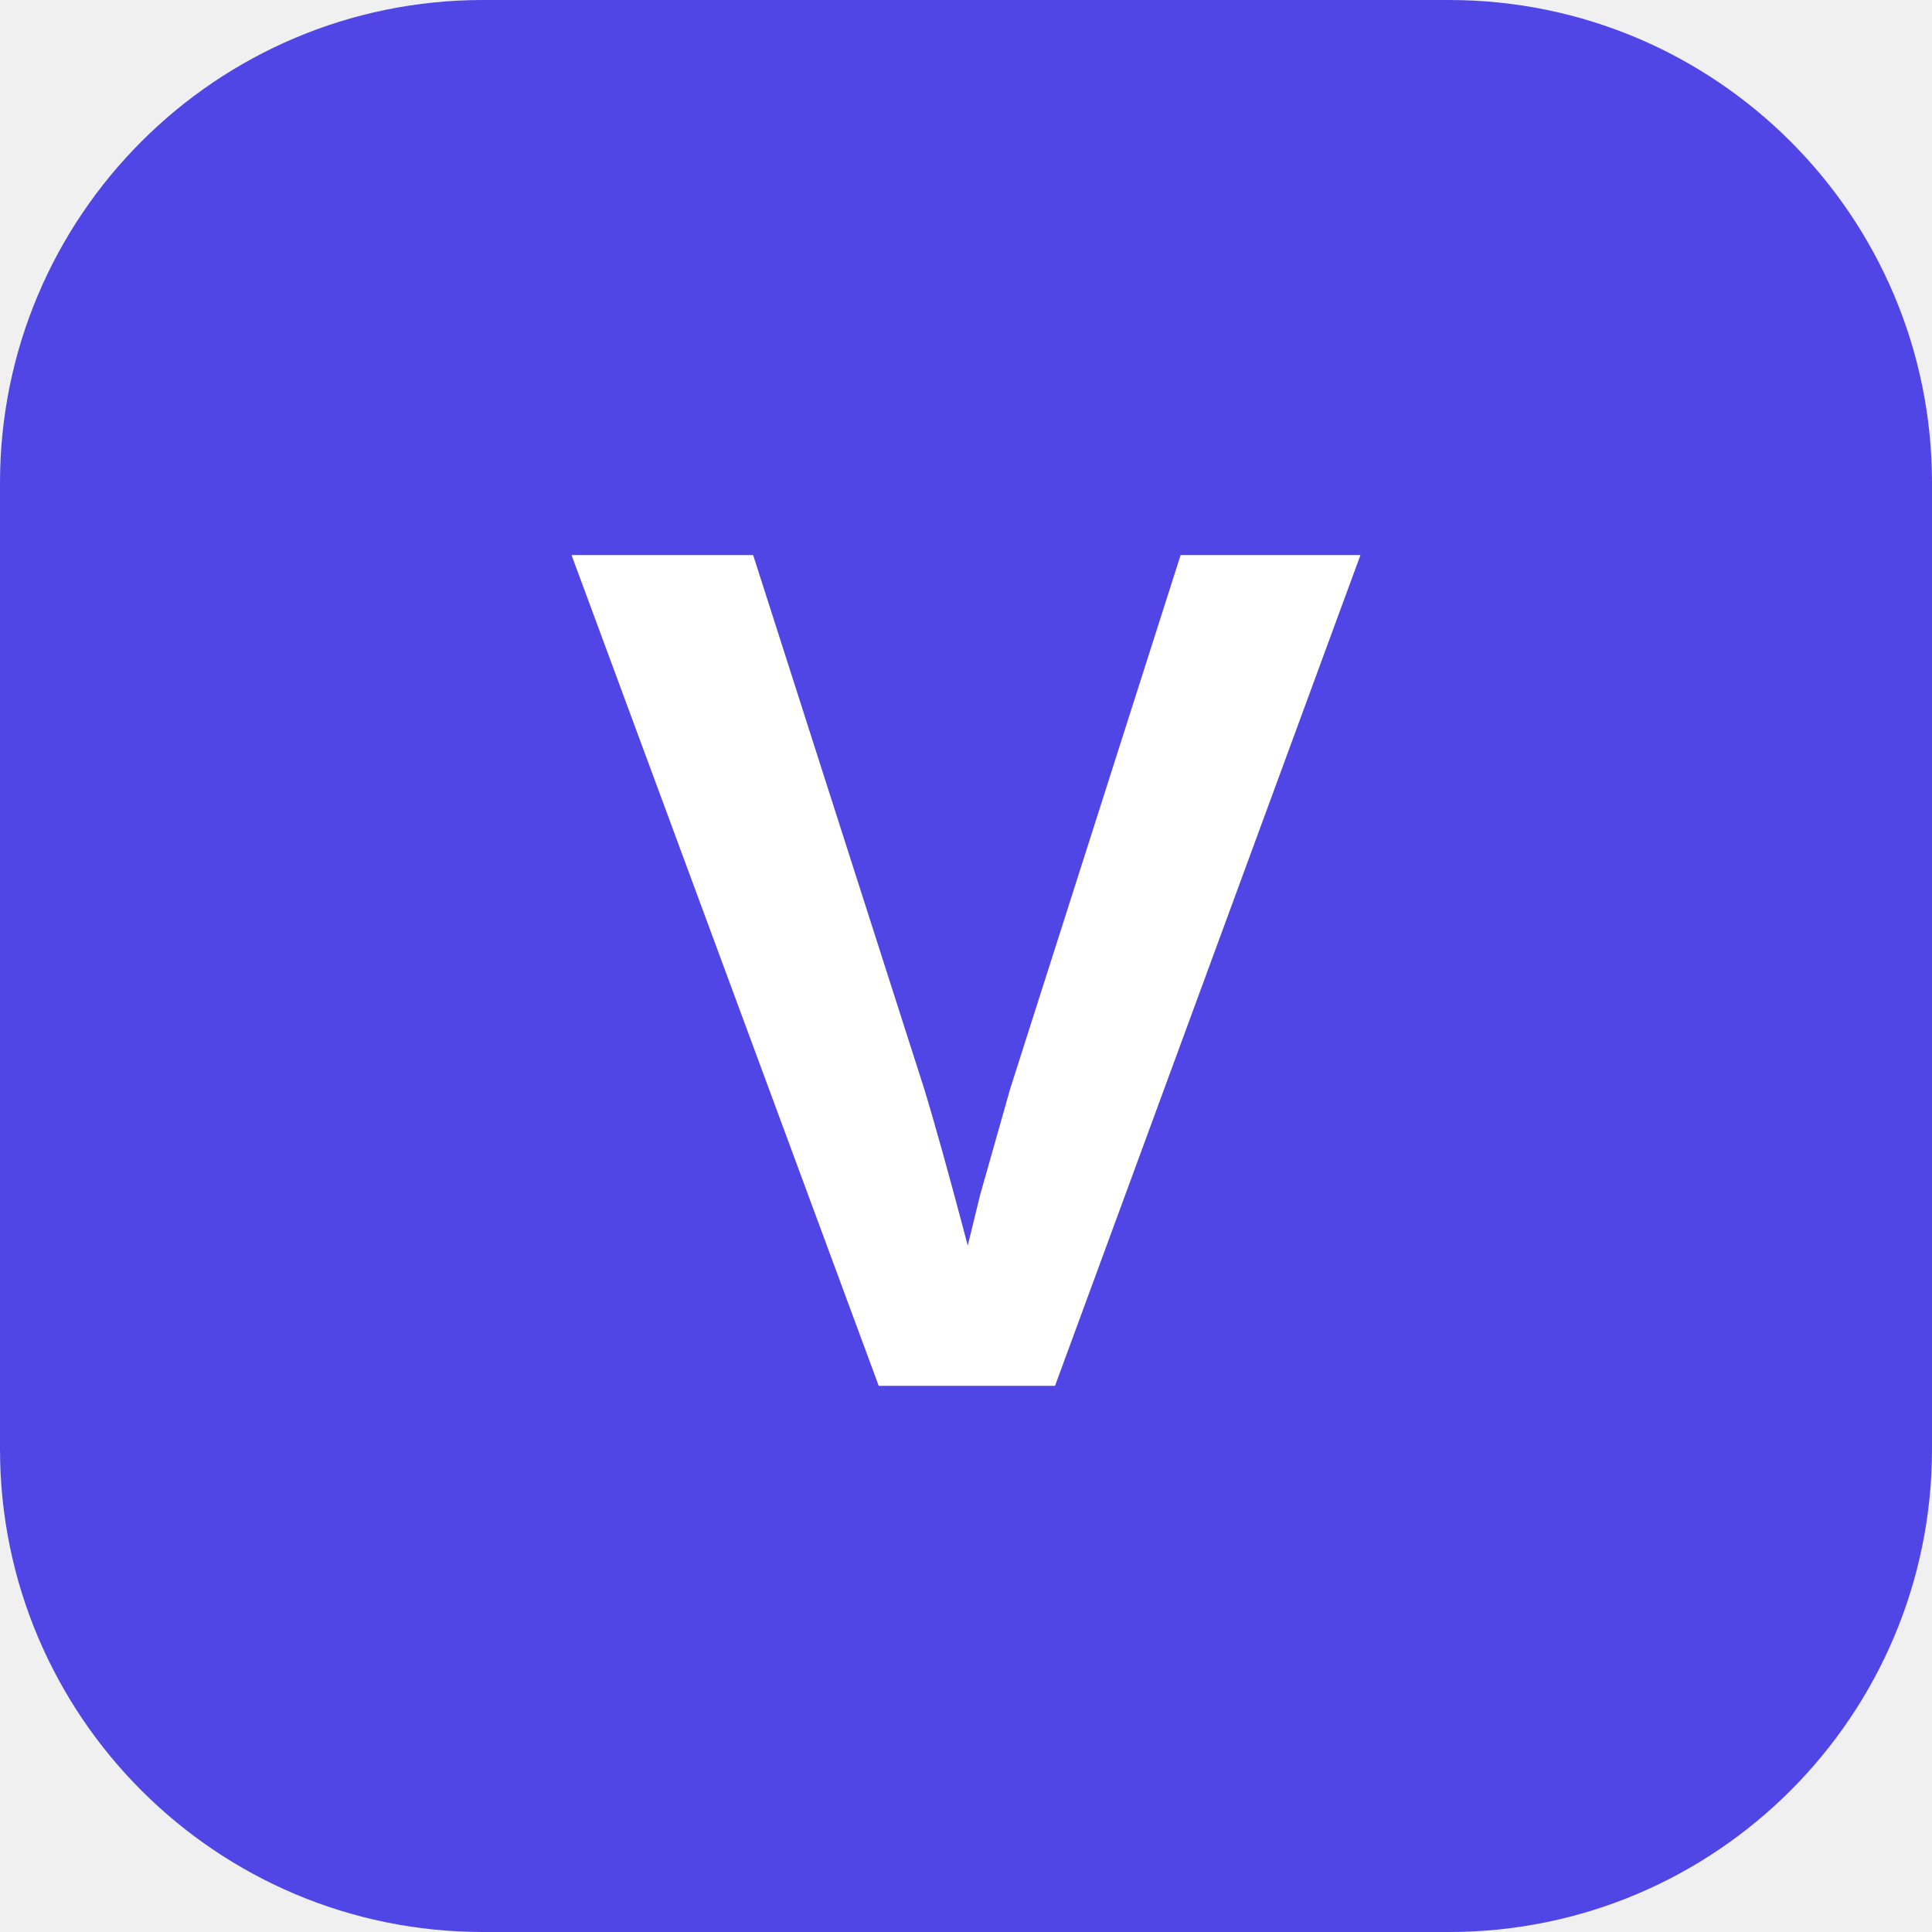
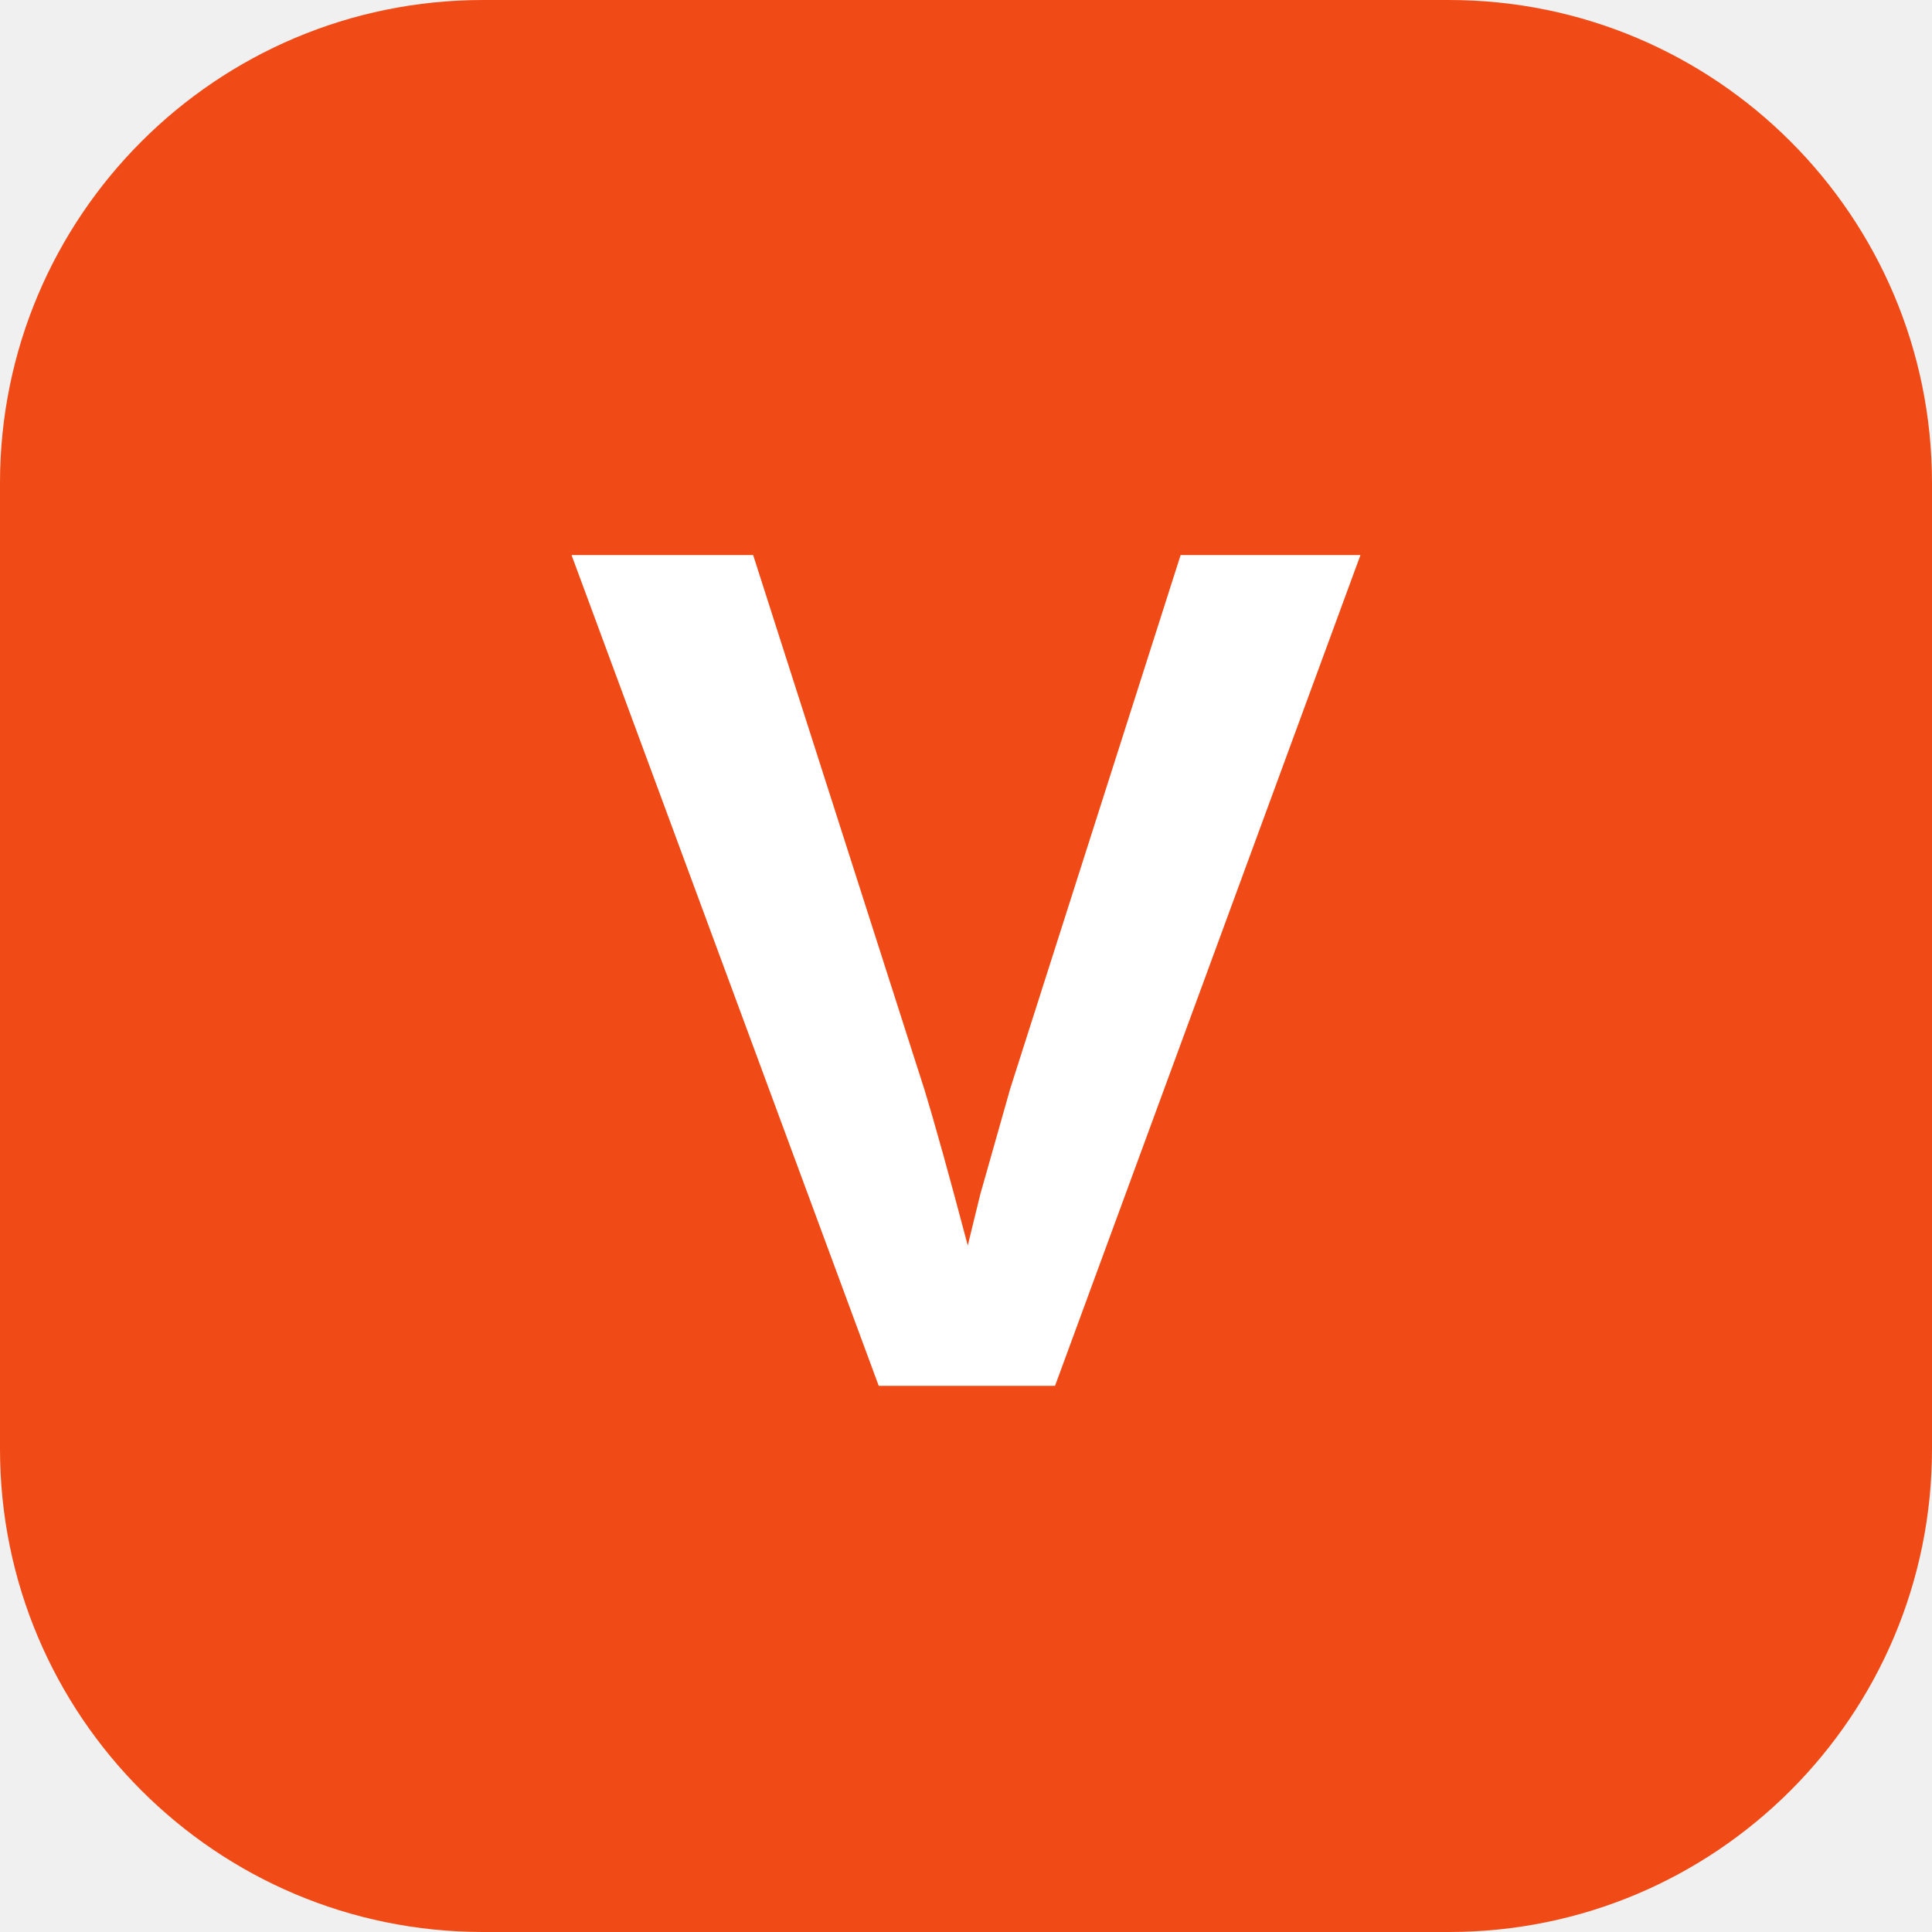
<svg xmlns="http://www.w3.org/2000/svg" viewBox="0 0 512 512">
-   <rect width="512" height="512" rx="128" fill="#4f46e5" />
+   <rect width="512" height="512" rx="128" fill="#f04b16" />
  <text x="50%" y="54%" dominant-baseline="middle" text-anchor="middle" font-family="Arial, sans-serif" font-weight="900" font-size="320" fill="#ffffff">V</text>
</svg>
